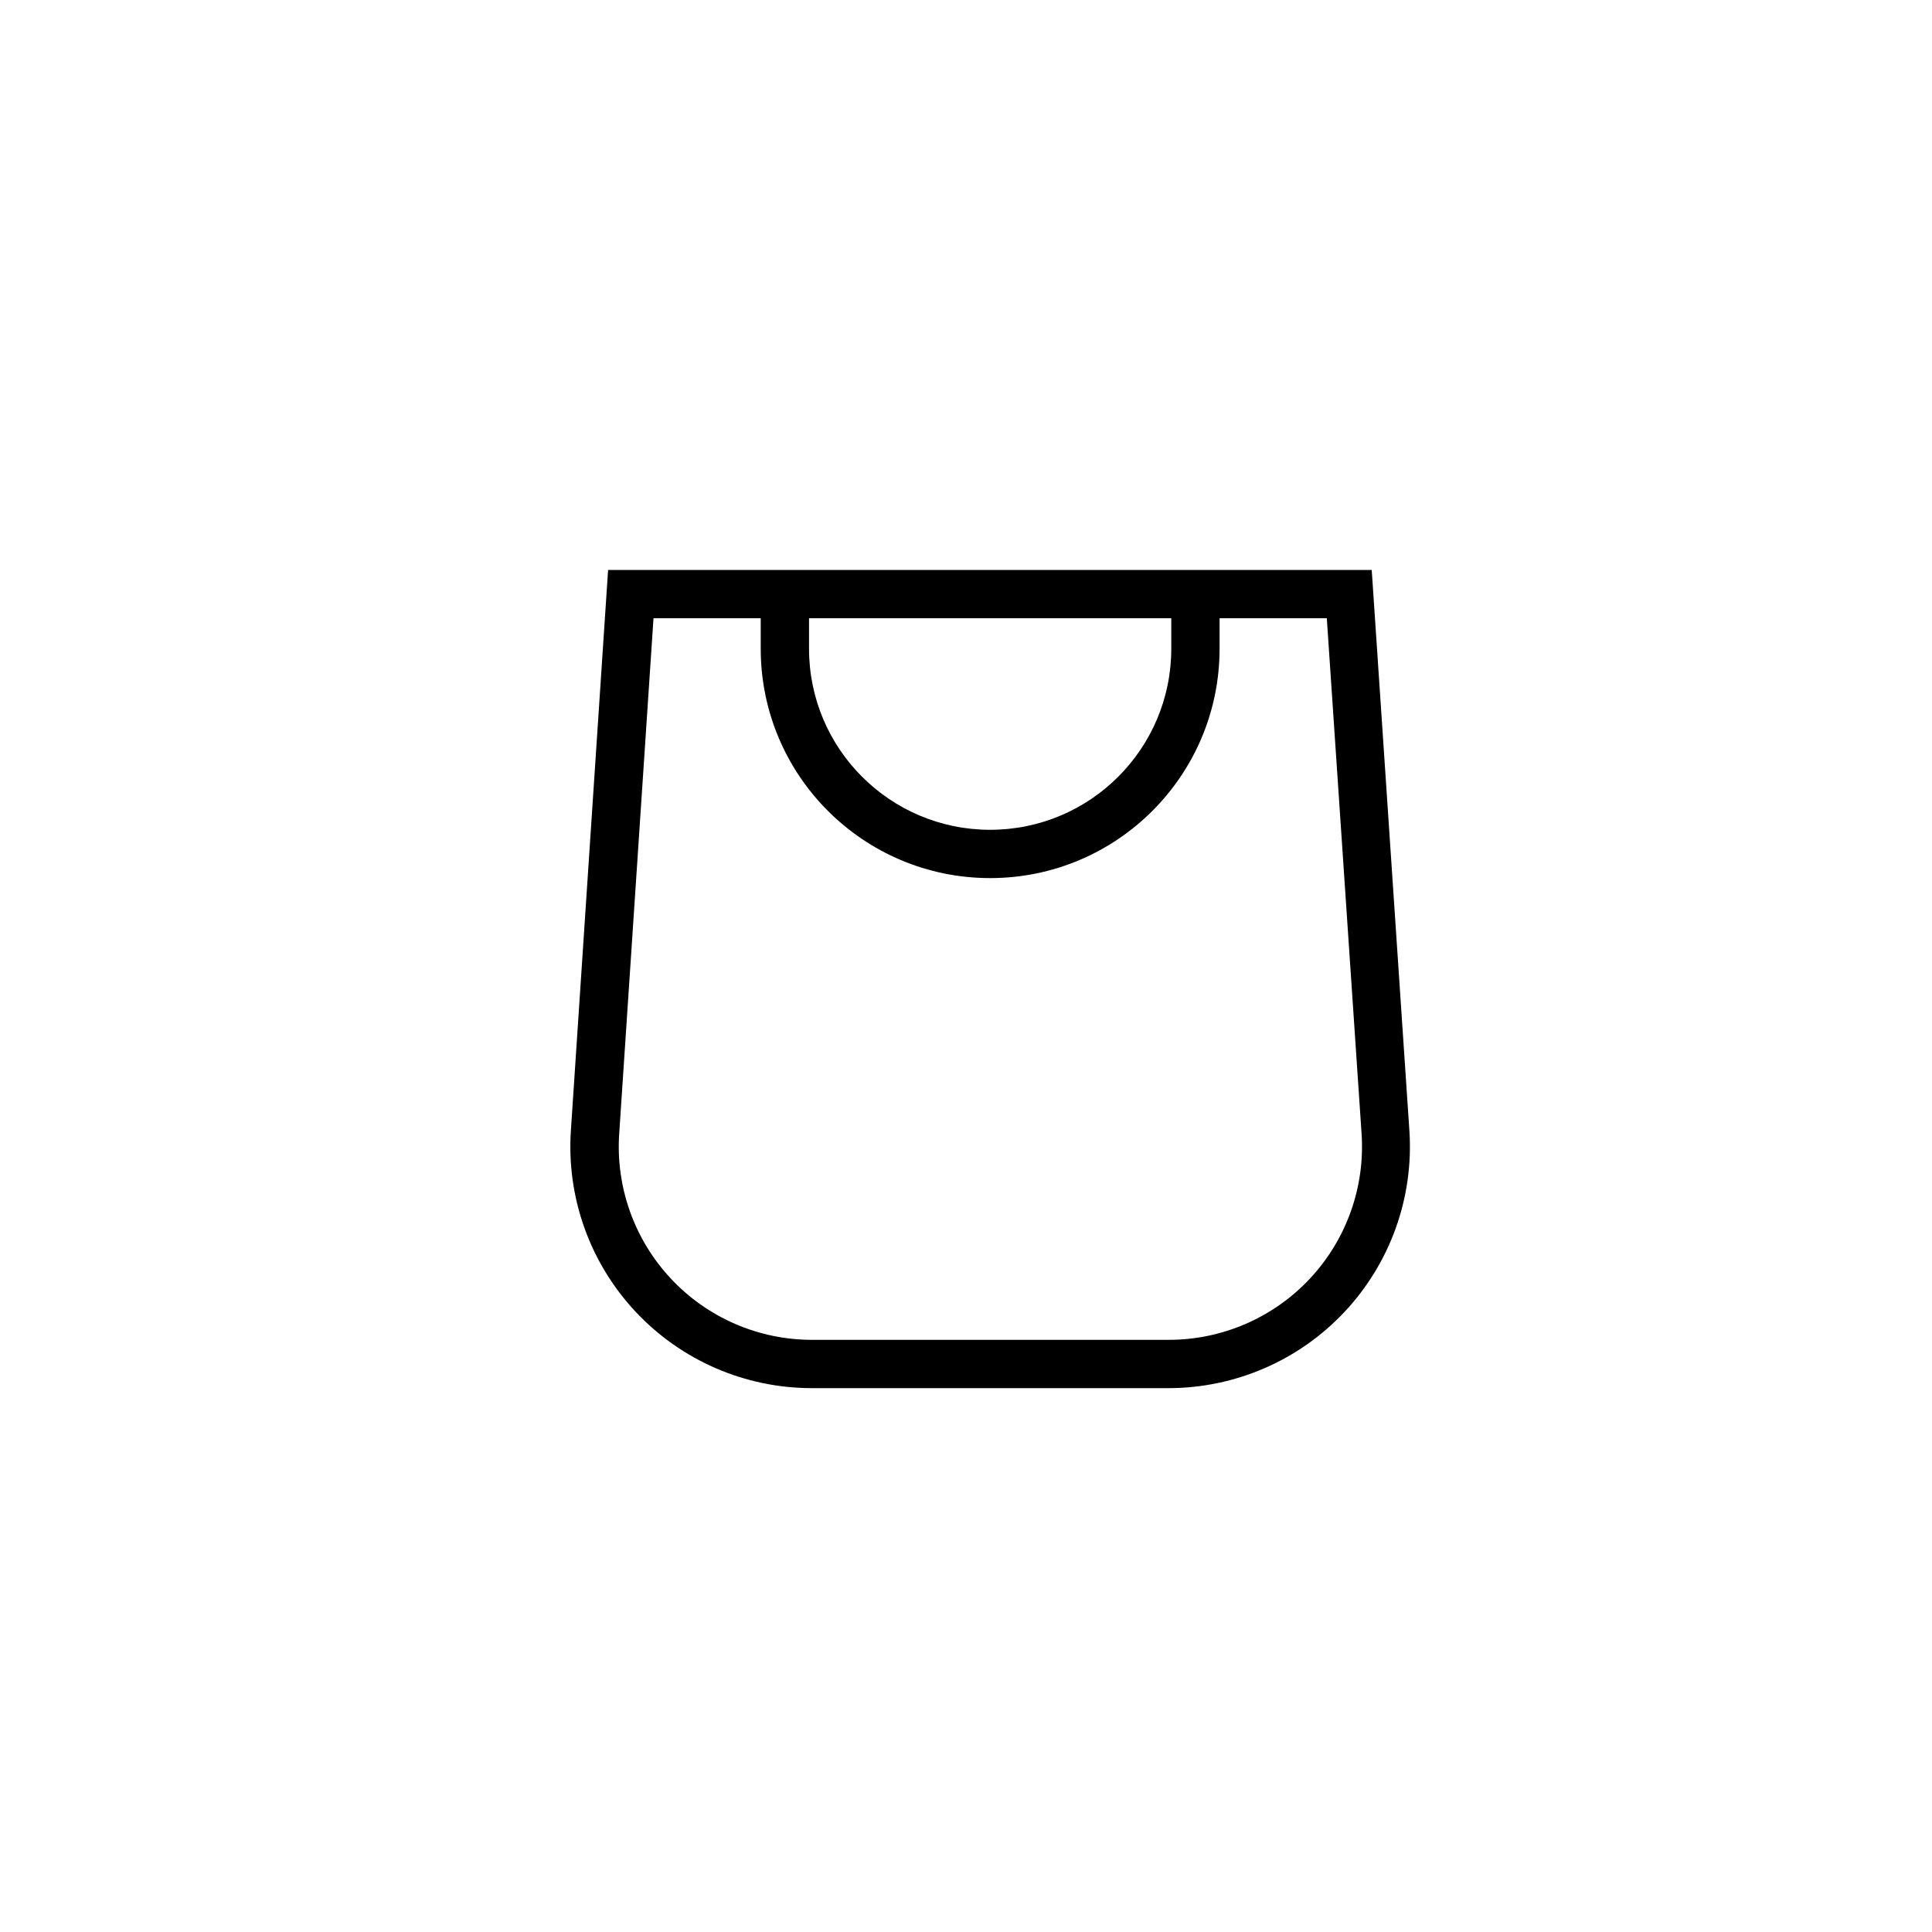
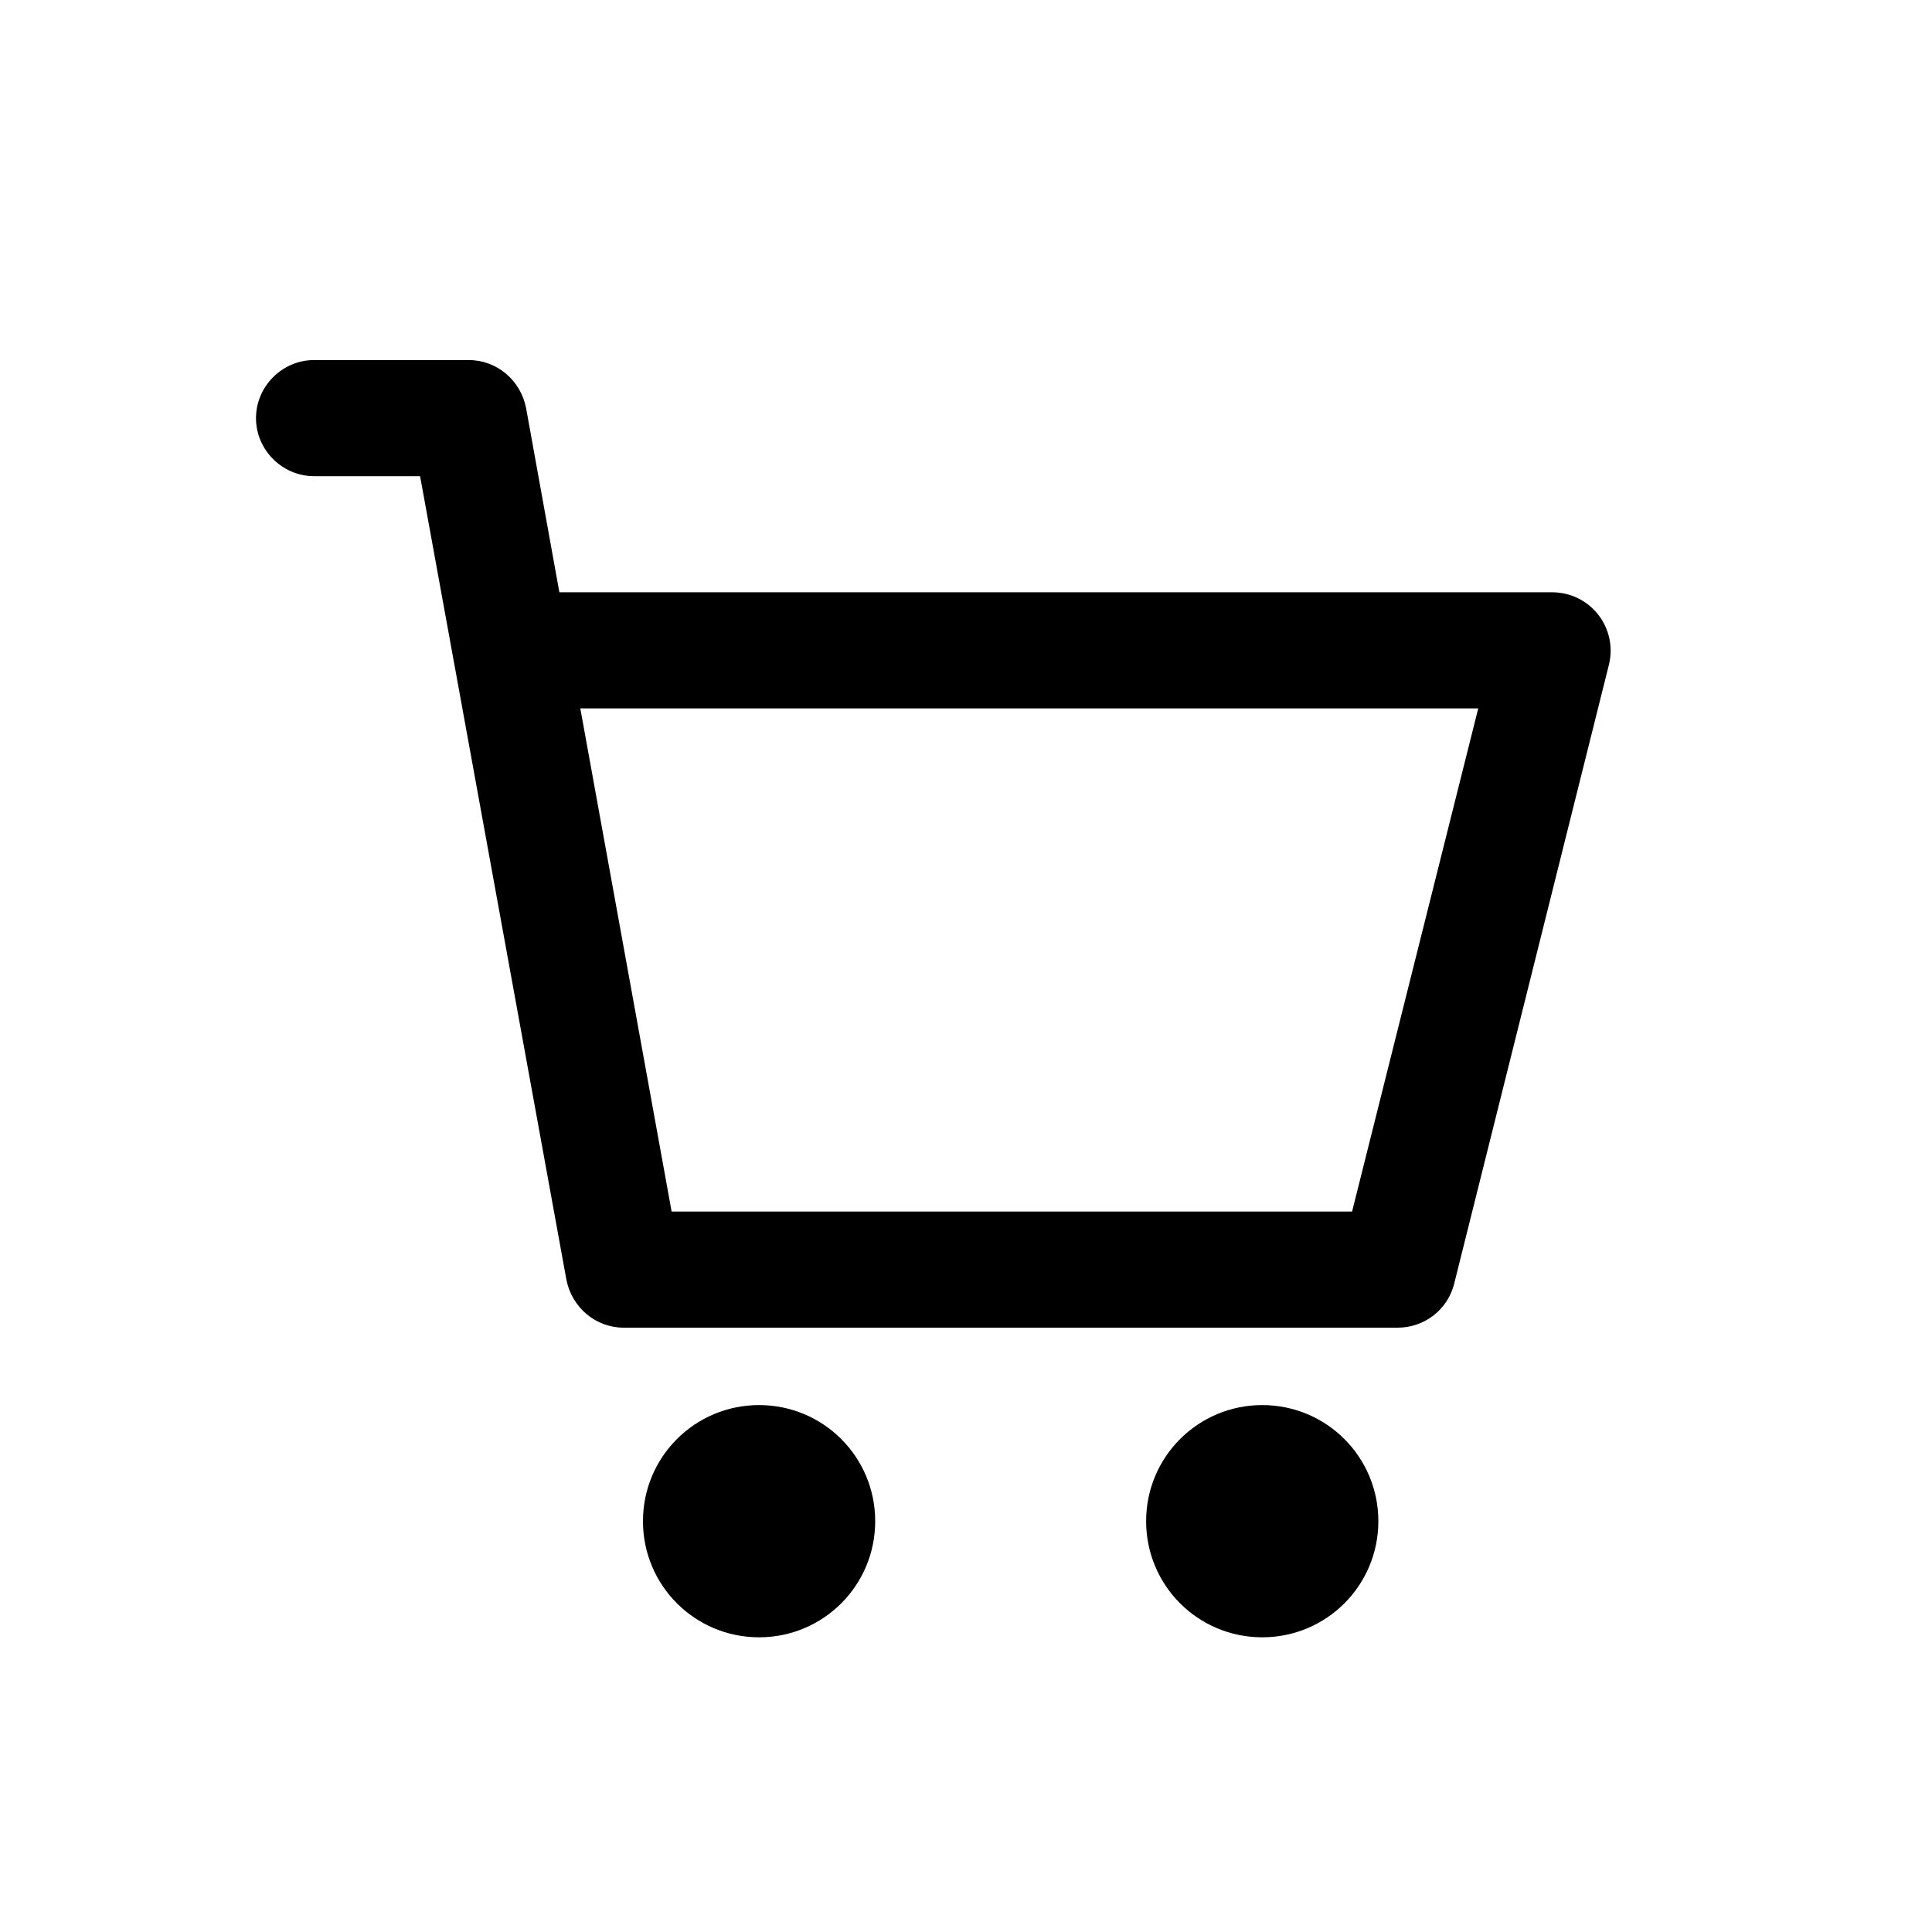
- <svg xmlns="http://www.w3.org/2000/svg" fill="none" class="icon icon-cart-empty" viewBox="0 0 40 40">
-   <path fill="currentColor" fill-rule="evenodd" d="M15.75 11.8h-3.16l-.77 11.6a5 5 0 0 0 4.99 5.34h7.38a5 5 0 0 0 4.99-5.33L28.4 11.8zm0 1h-2.22l-.71 10.67a4 4 0 0 0 3.99 4.27h7.38a4 4 0 0 0 4-4.27l-.72-10.67h-2.22v.63a4.75 4.75 0 1 1-9.5 0zm8.5 0h-7.5v.63a3.75 3.75 0 1 0 7.5 0z" />
+ <svg xmlns="http://www.w3.org/2000/svg" width="30" height="30" viewBox="0 0 30 30" fill="none">
+   <path d="M13.59 23.621C13.59 24.619 12.785 25.424 11.787 25.424C10.79 25.424 9.984 24.619 9.984 23.621C9.984 22.623 10.79 21.818 11.787 21.818C12.785 21.818 13.59 22.623 13.59 23.621ZM19.6 21.818C18.603 21.818 17.797 22.623 17.797 23.621C17.797 24.619 18.603 25.424 19.6 25.424C20.598 25.424 21.403 24.619 21.403 23.621C21.403 22.623 20.598 21.818 19.6 21.818ZM24.985 10.315L22.581 19.931C22.533 20.127 22.42 20.301 22.261 20.425C22.102 20.549 21.906 20.616 21.704 20.616H9.684C9.251 20.616 8.879 20.303 8.795 19.871L6.523 7.394H4.876C4.383 7.394 3.975 6.986 3.975 6.493C3.975 6 4.383 5.591 4.876 5.591H7.28C7.713 5.591 8.085 5.904 8.169 6.336L8.686 9.197H24.108C24.244 9.198 24.379 9.229 24.502 9.289C24.625 9.349 24.732 9.436 24.817 9.544C24.901 9.651 24.96 9.777 24.989 9.91C25.018 10.044 25.017 10.182 24.985 10.315ZM22.954 11H9.011L10.429 18.813H20.995L22.954 11Z" fill="black" />
</svg>
